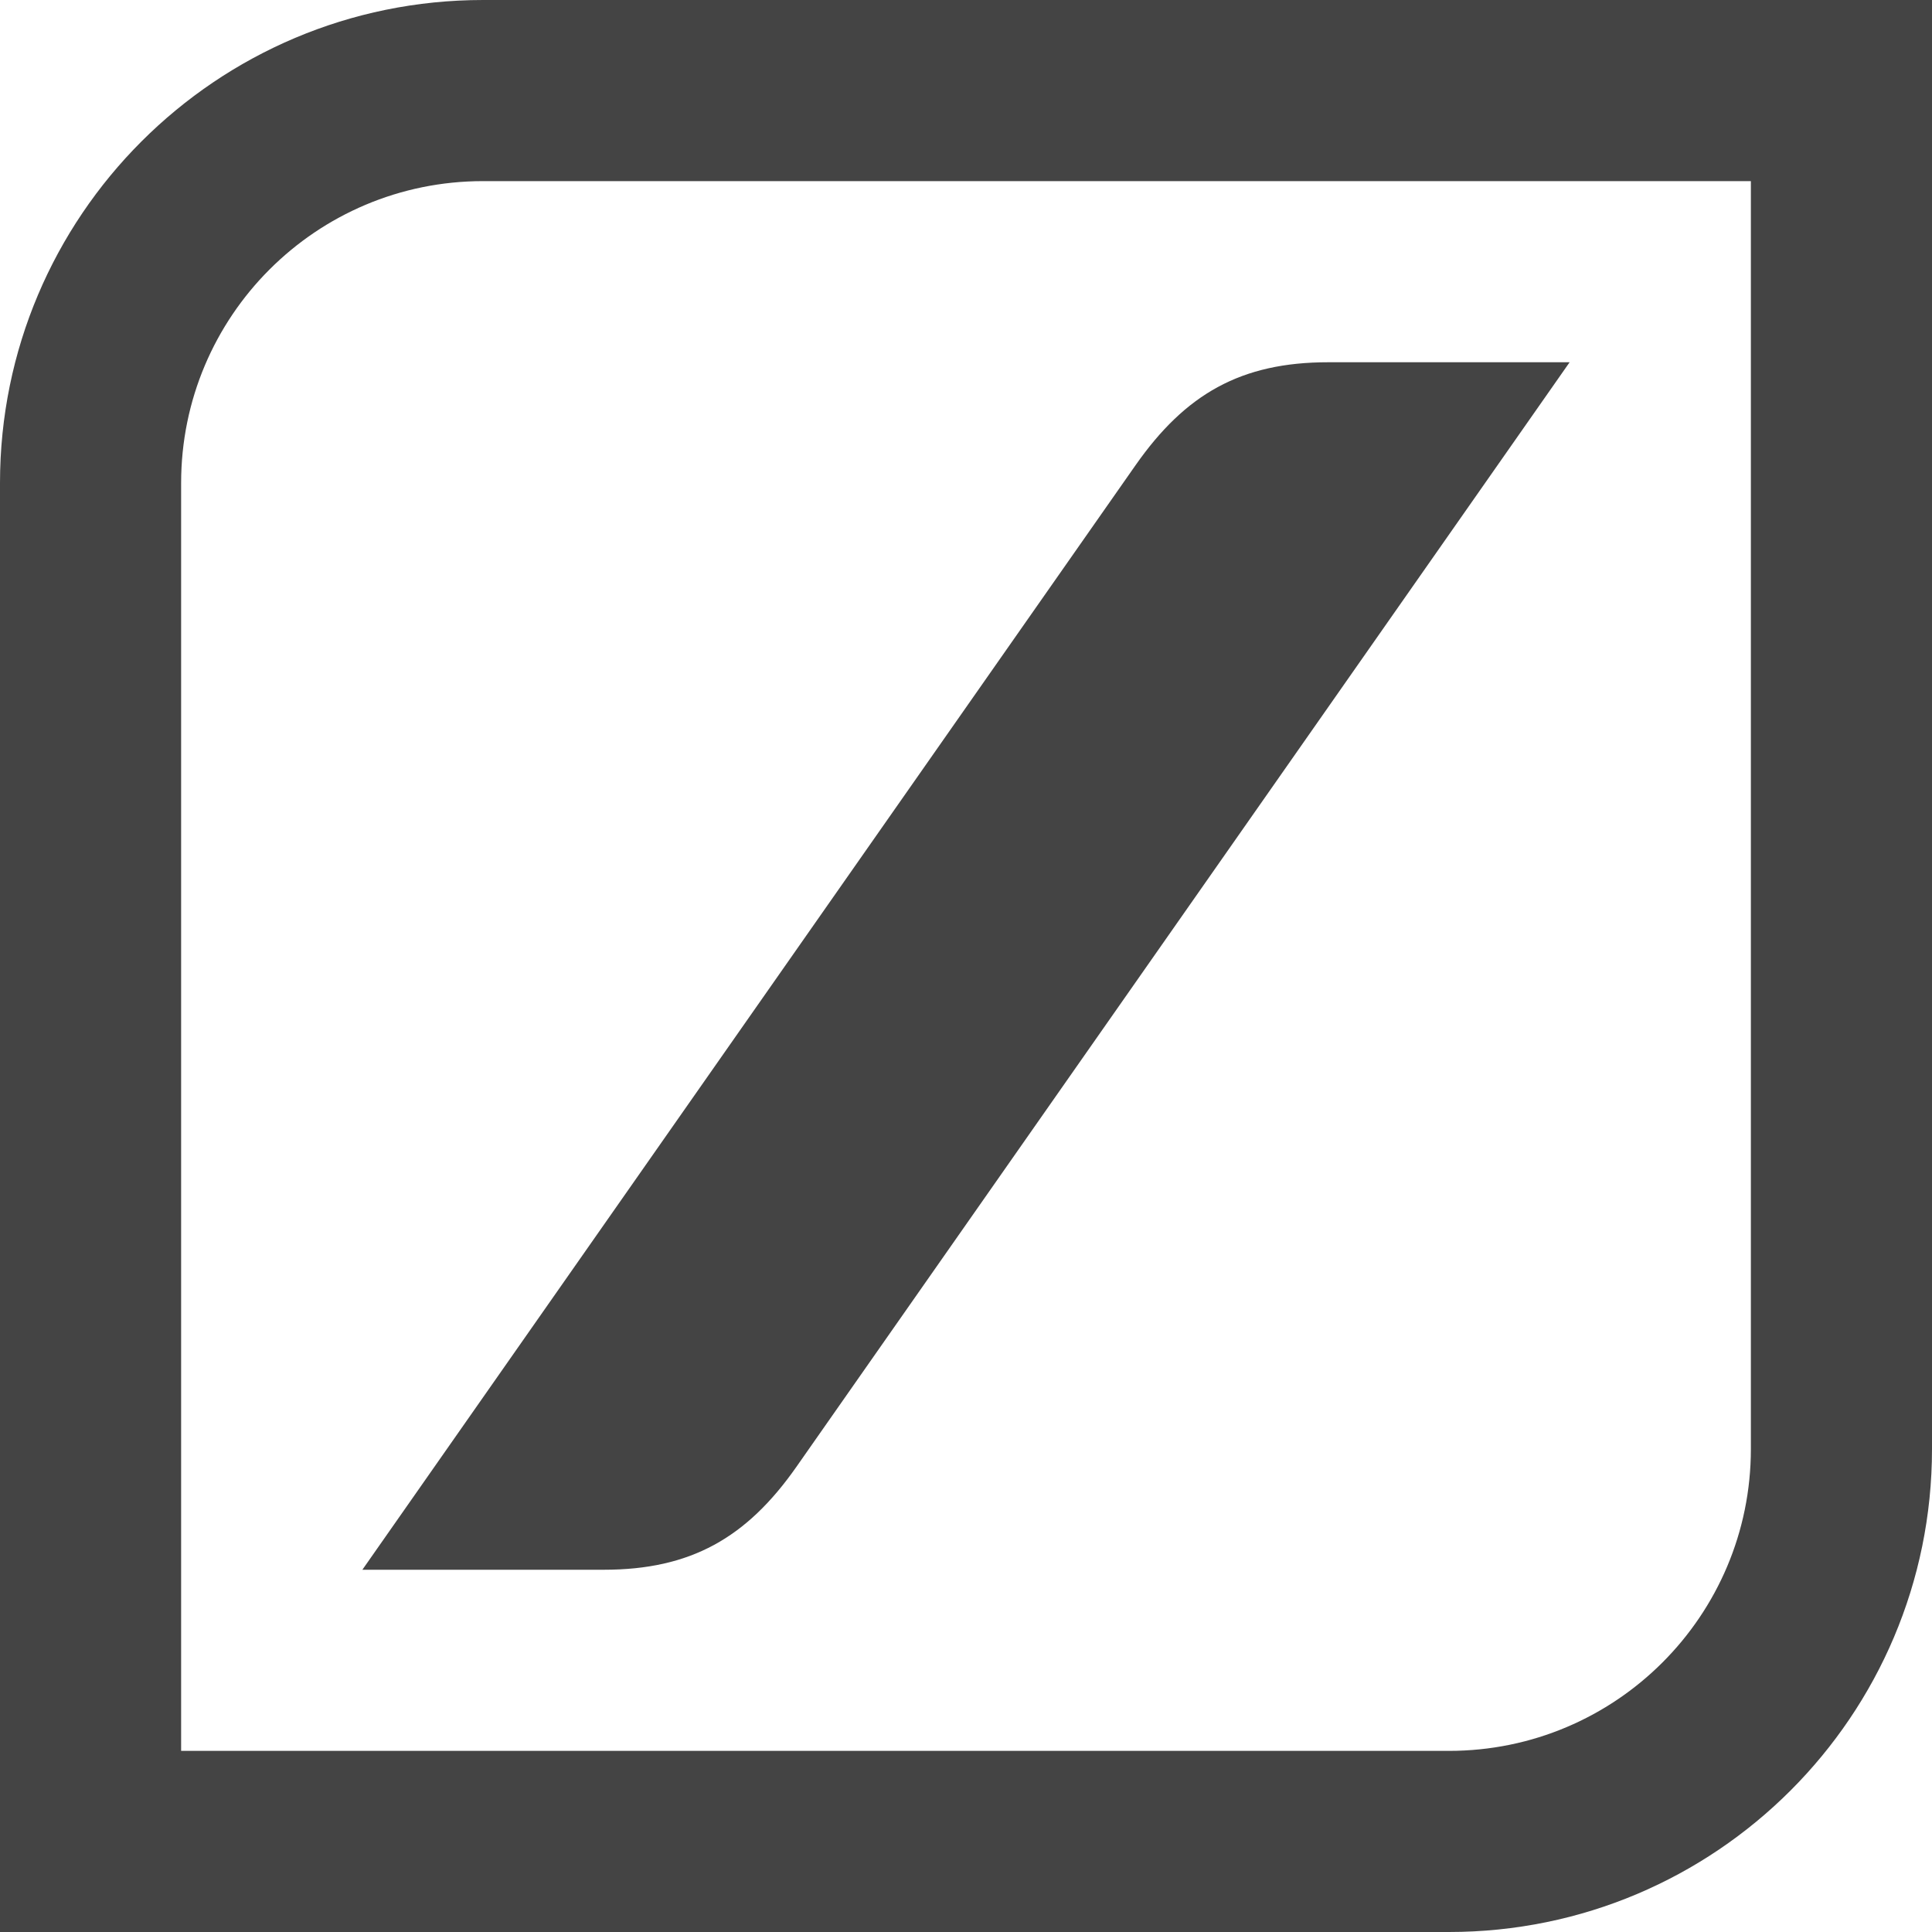
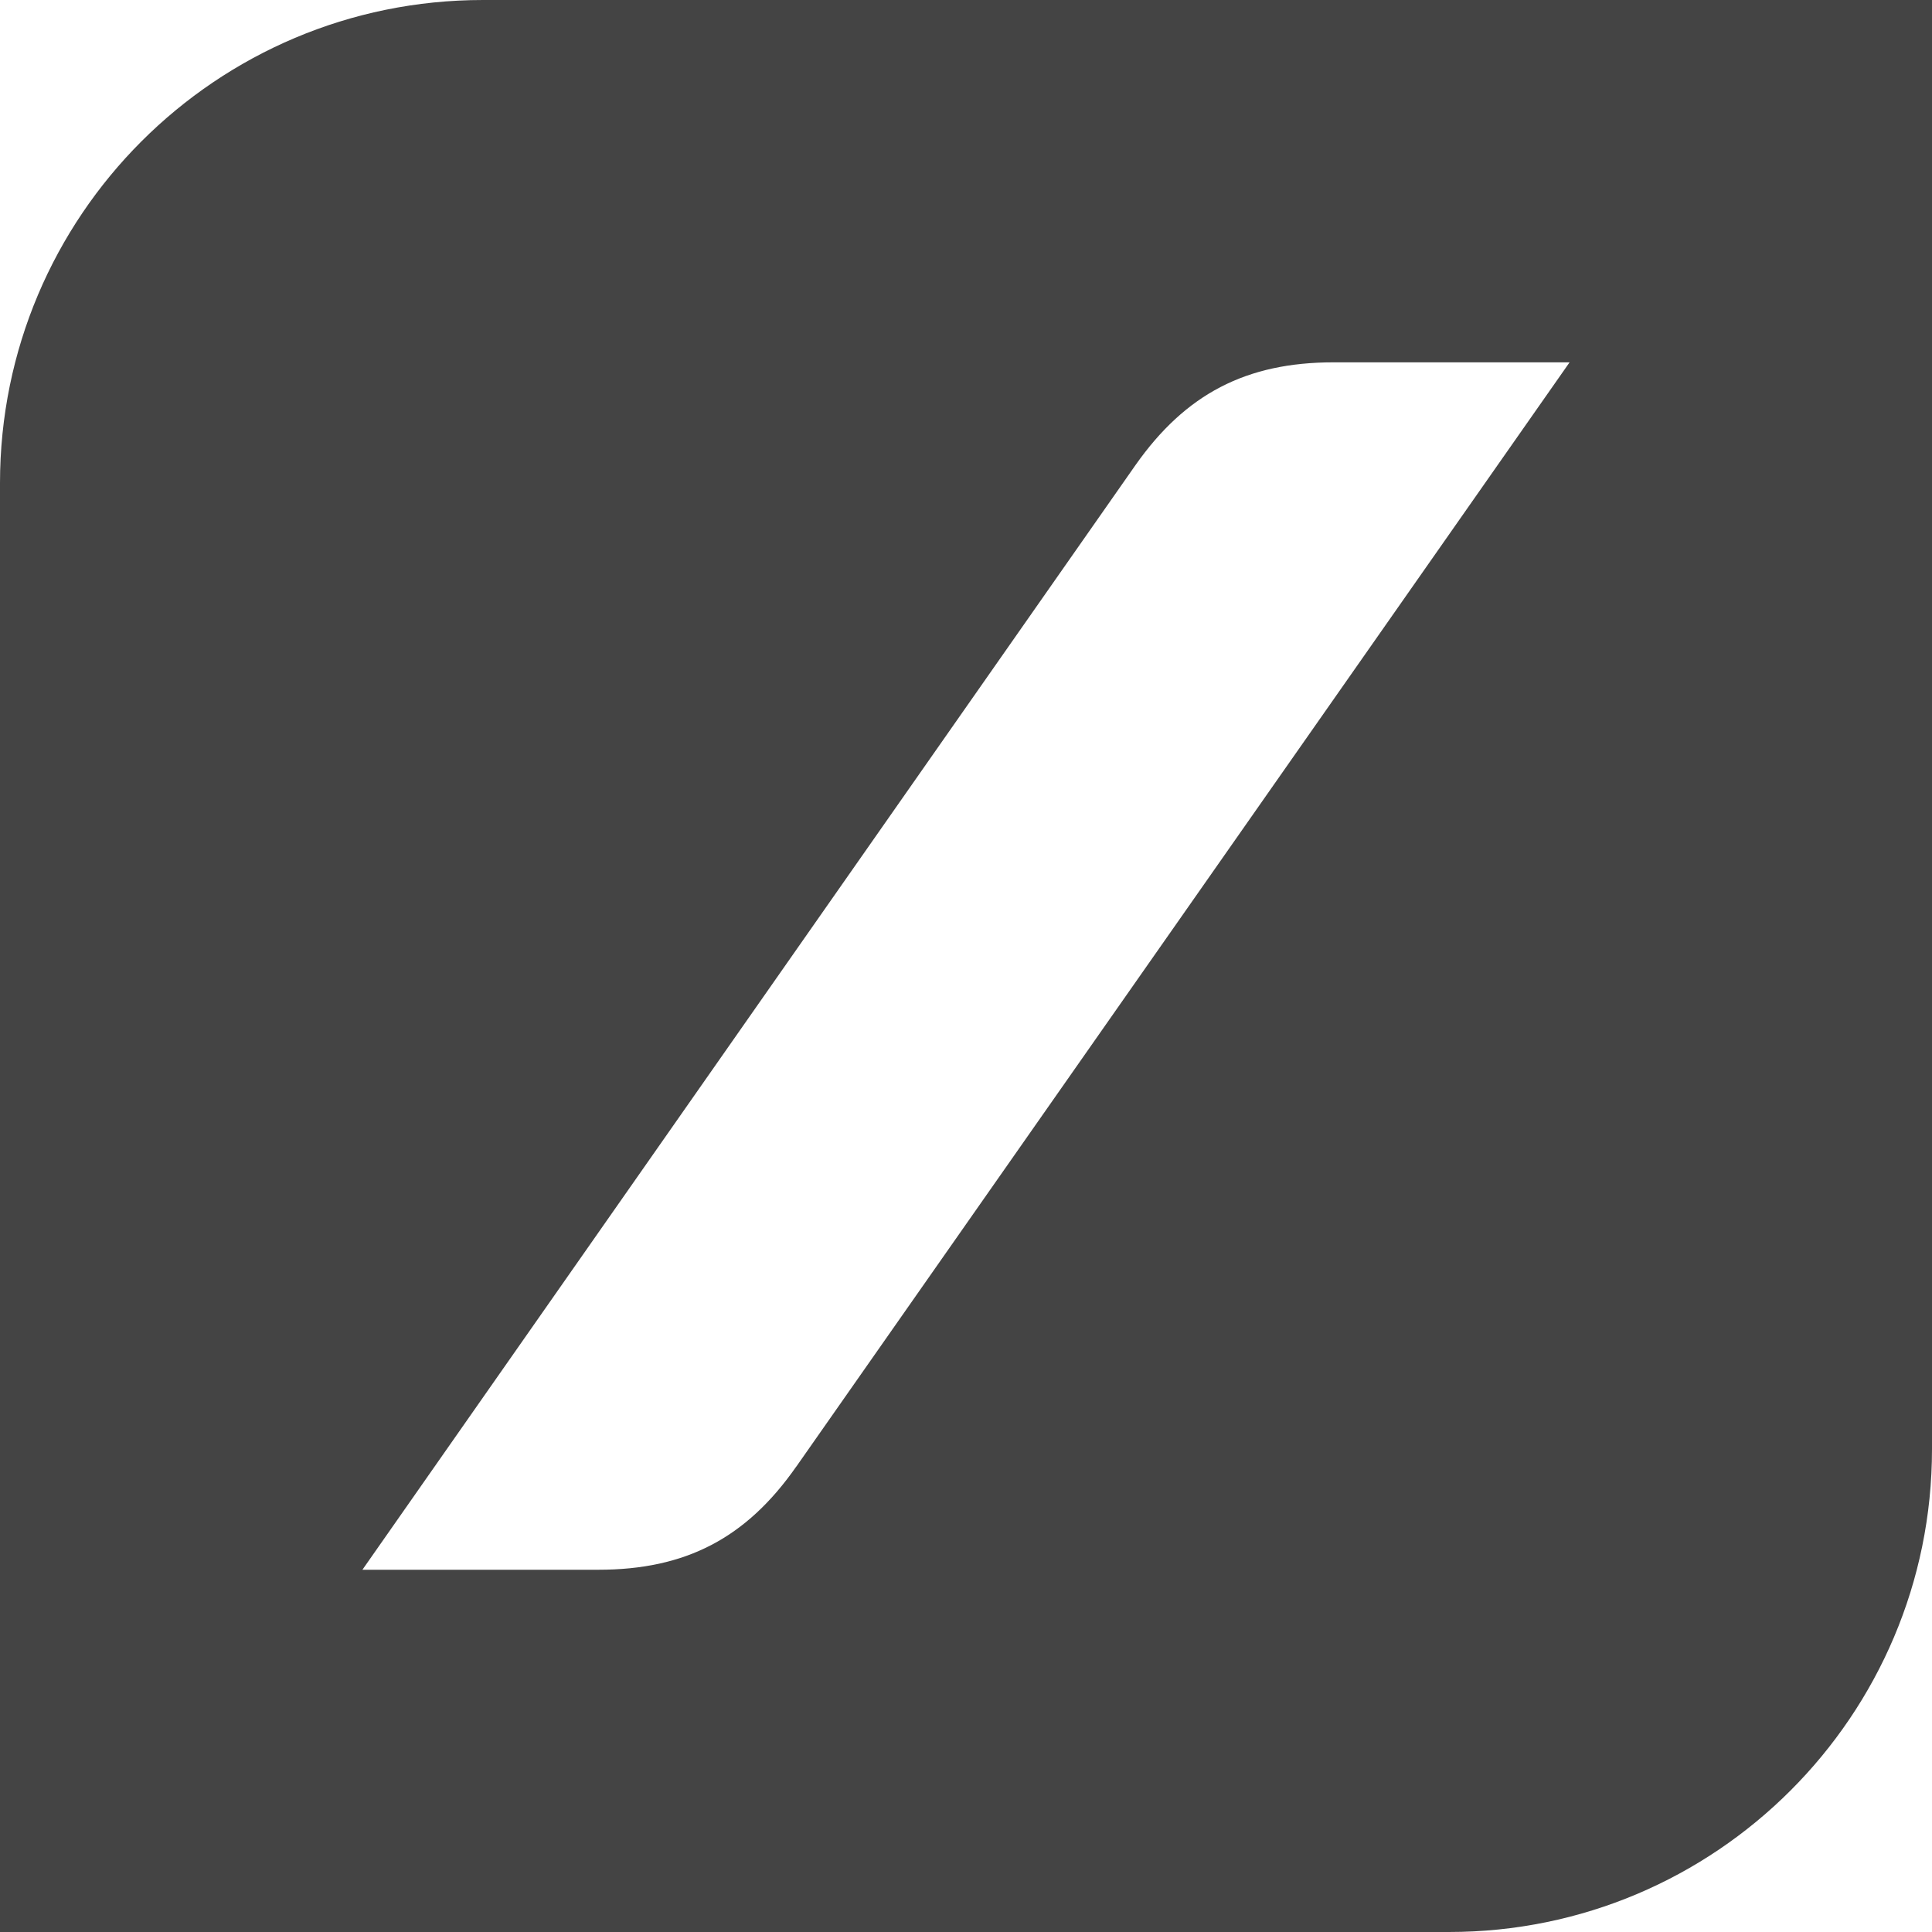
- <svg xmlns="http://www.w3.org/2000/svg" version="1.1" width="16" height="16" viewBox="0 0 16 16">
-   <path fill="#444" d="M4.001 0c-2.21 0-4.001 1.79-4.001 4v12h12c2.208 0 4-1.79 4-4v-12h-11.999zM14.5 12c0 1.381-1.119 2.5-2.5 2.5h-10.5v-10.5c0-1.381 1.118-2.5 2.5-2.5h10.5v10.5zM12.999 3l-6.403 9.147c-0.413 0.59-0.877 0.853-1.596 0.853h-1.999l6.403-9.147c0.413-0.59 0.873-0.853 1.596-0.853h1.999z" />
+ <svg xmlns="http://www.w3.org/2000/svg" version="1.1" width="24" height="24" viewBox="0 0 24 24">
+   <path fill="#444" d="M6 0c-3.315 0-6 2.683-6 6.002v17.998h18c3.313 0 6-2.687 6-5.998v-18.002h-18zM9.891 18.219c-0.621 0.889-1.374 1.281-2.458 1.281h-2.931l9.604-13.723c0.621-0.882 1.374-1.276 2.46-1.276h2.932l-9.607 13.719z" />
</svg>
